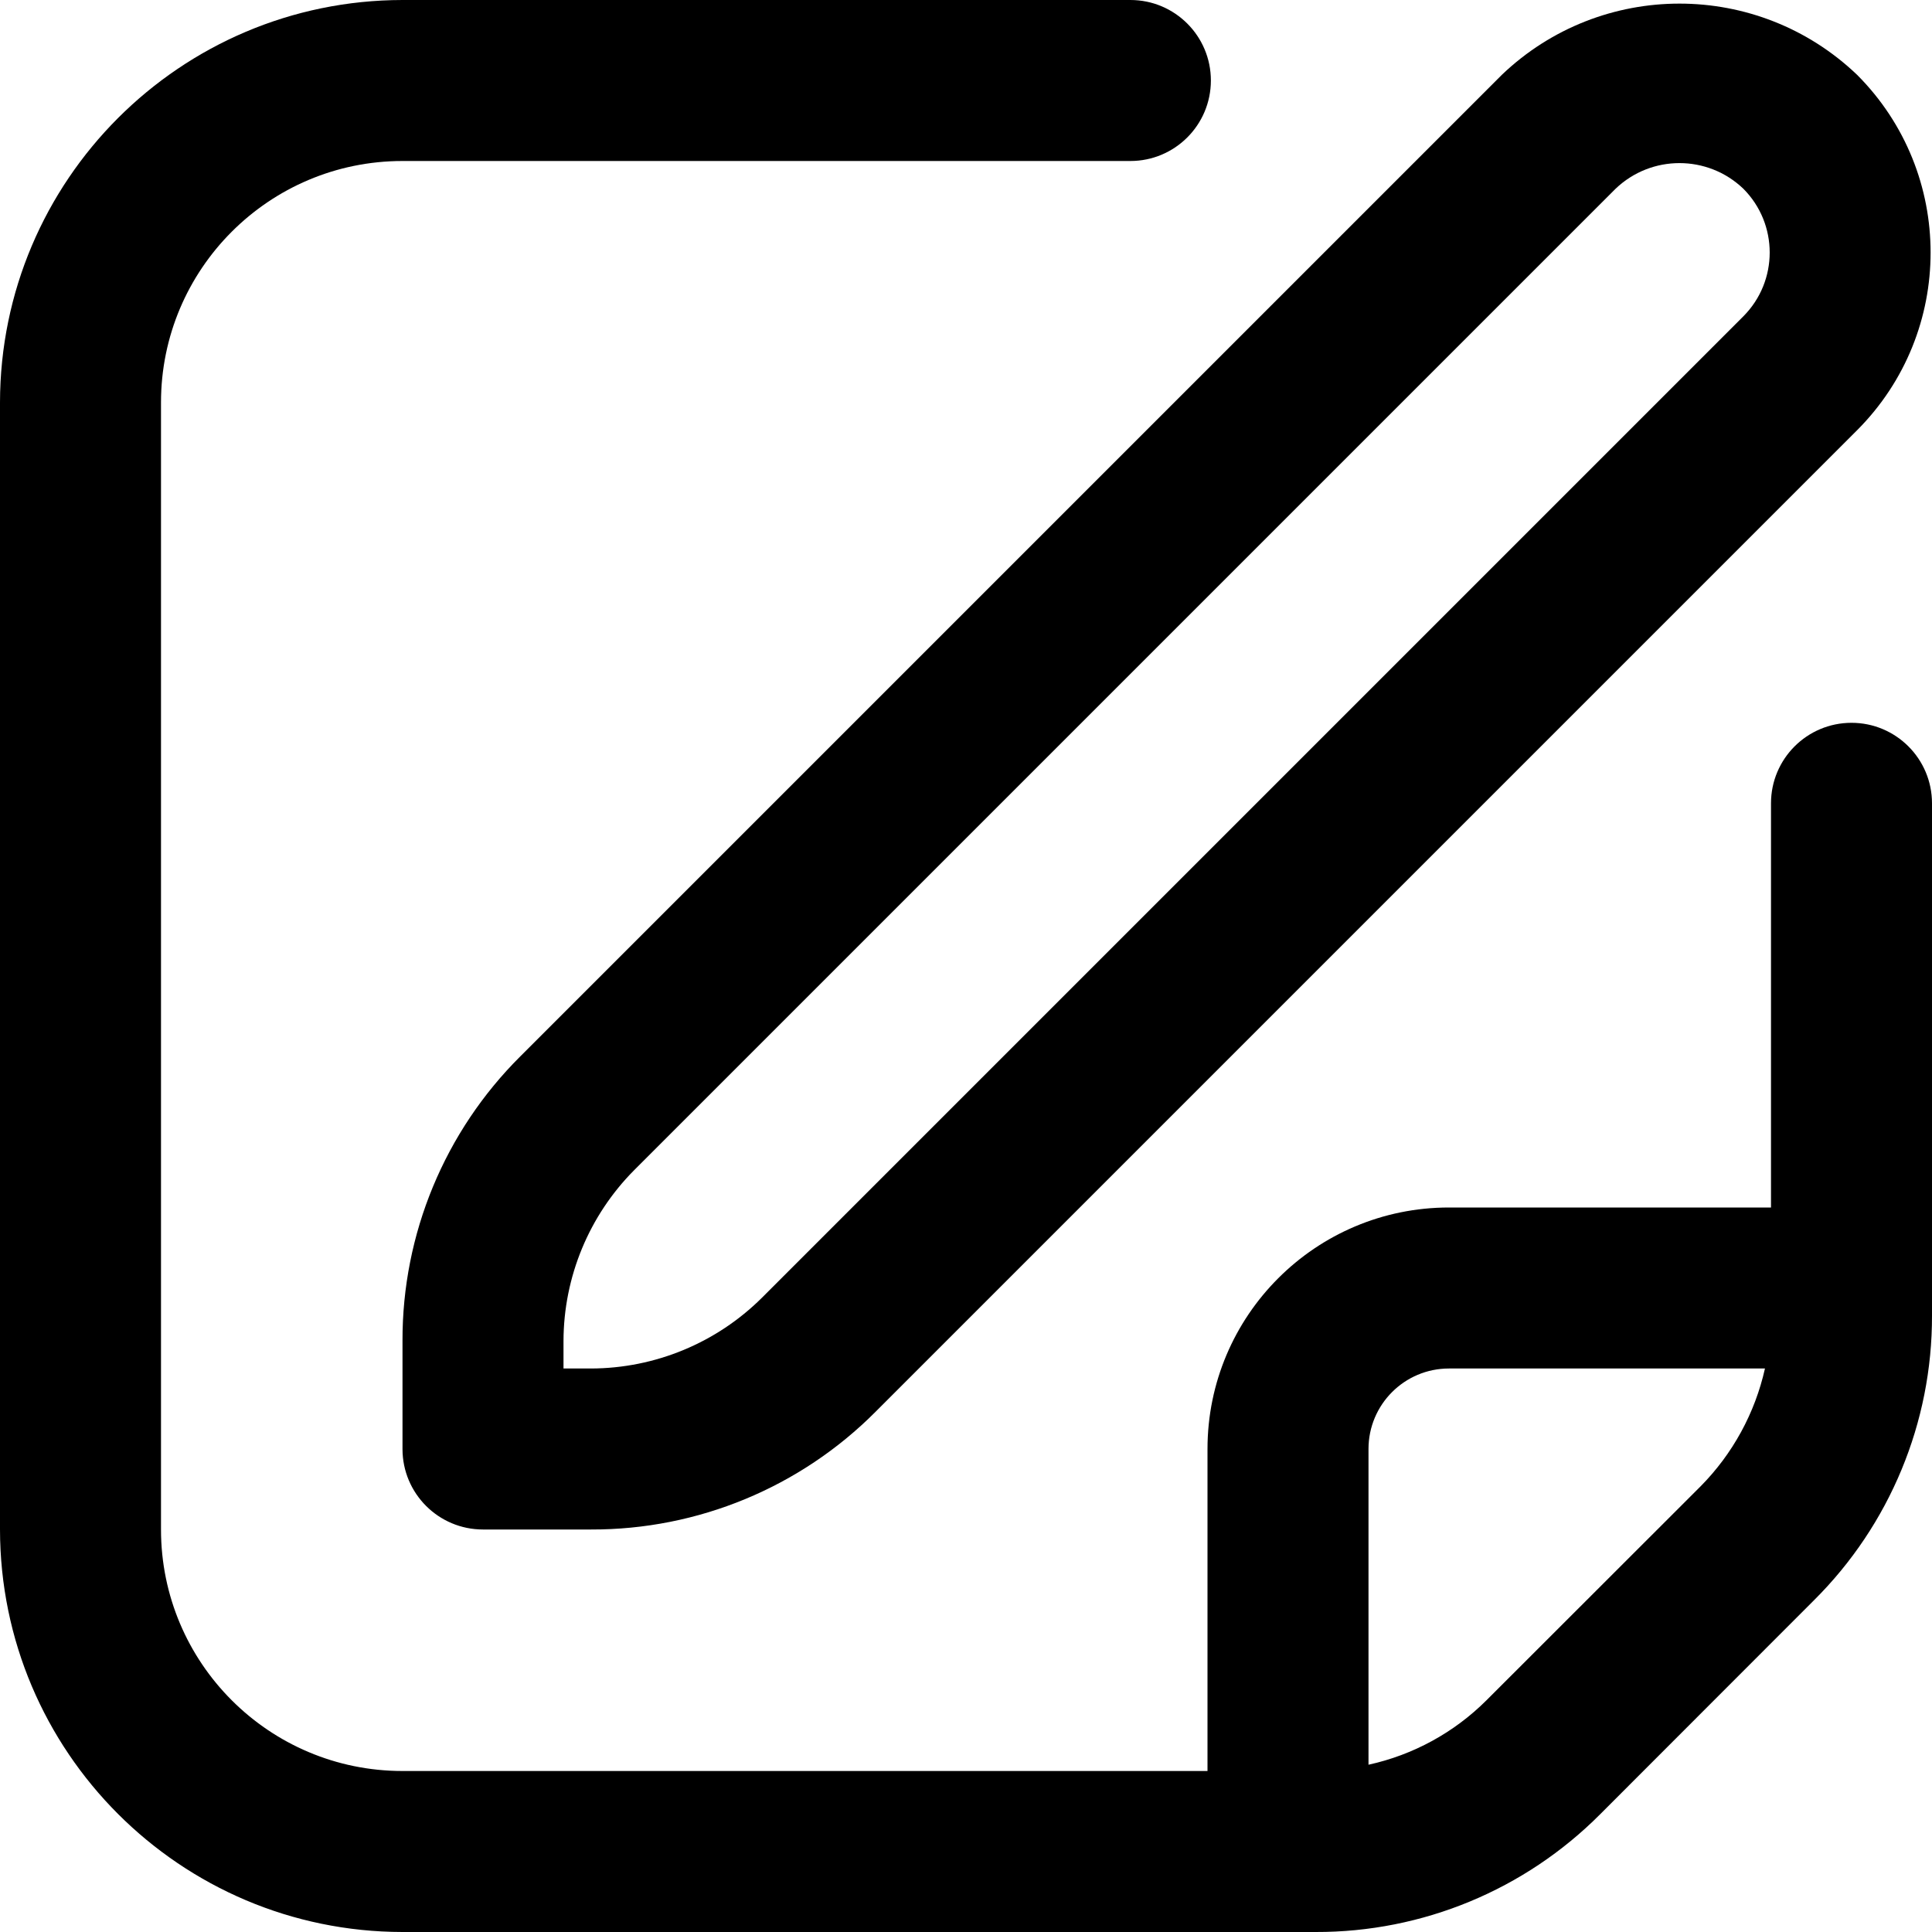
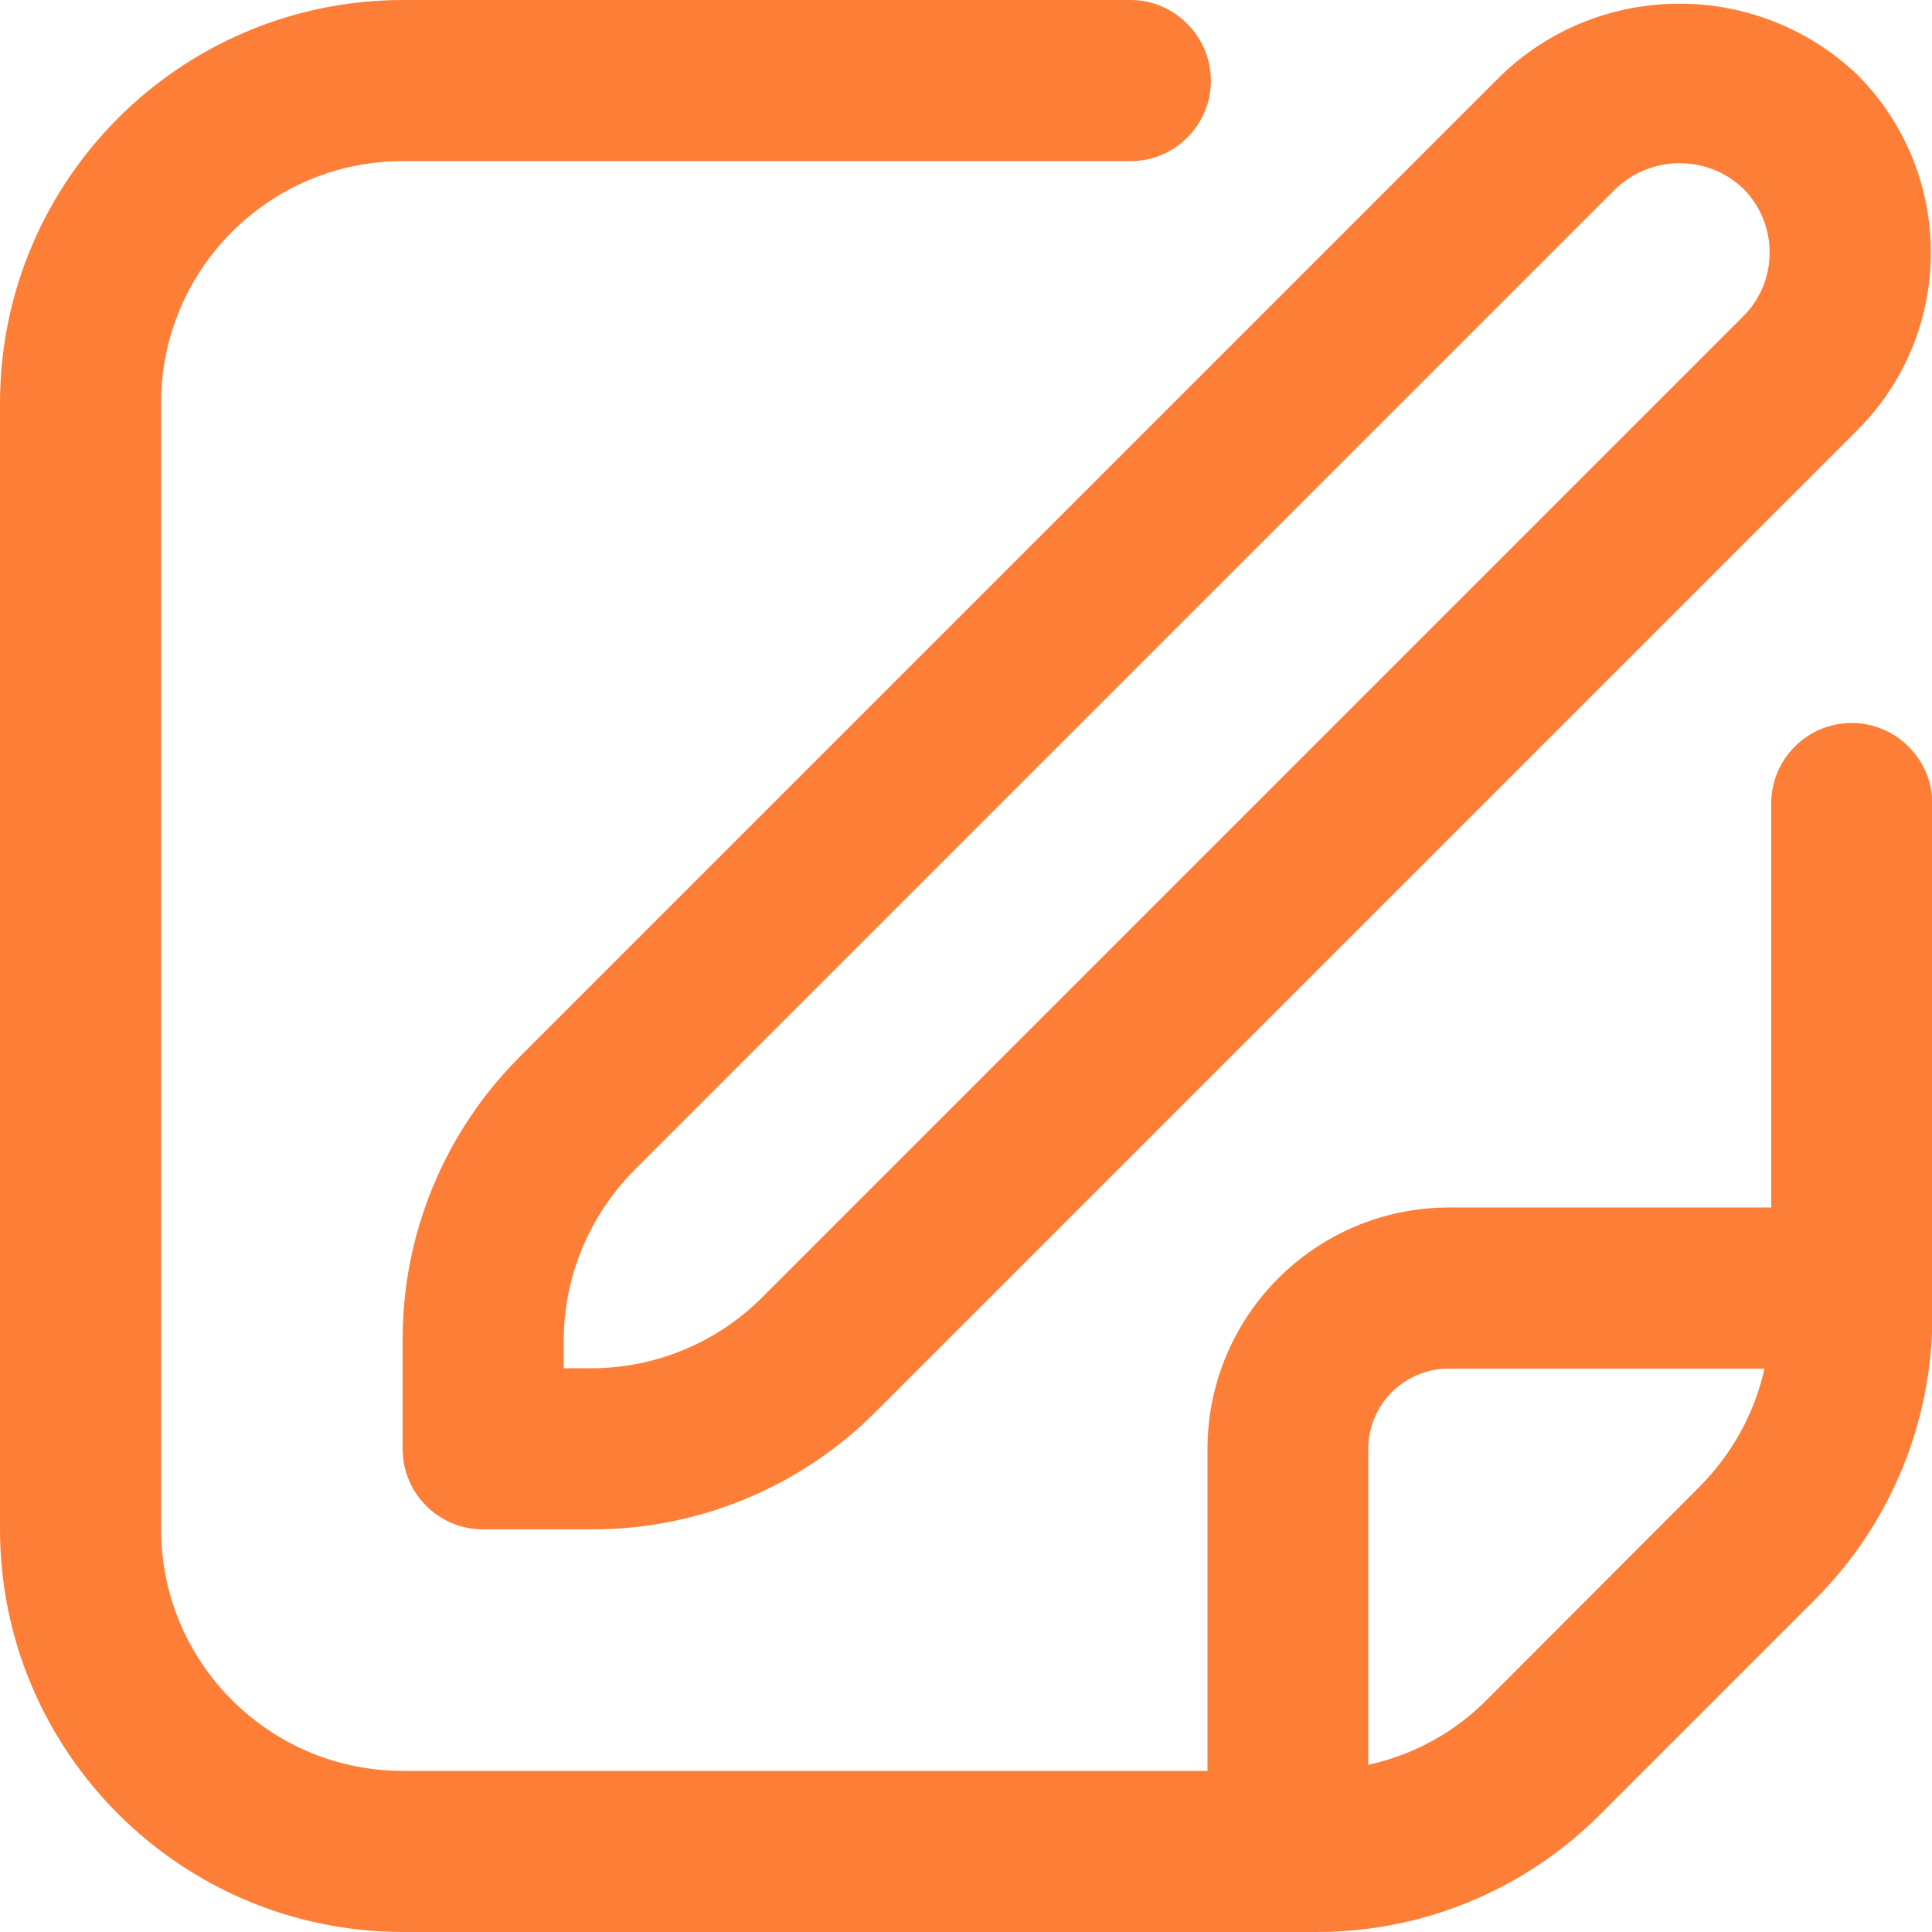
- <svg xmlns="http://www.w3.org/2000/svg" id="Outline" viewBox="0 0 24 24" width="512" height="512">
-   <path d="M18.656.93,6.464,13.122A4.966,4.966,0,0,0,5,16.657V18a1,1,0,0,0,1,1H7.343a4.966,4.966,0,0,0,3.535-1.464L23.07,5.344a3.125,3.125,0,0,0,0-4.414A3.194,3.194,0,0,0,18.656.93Zm3,3L9.464,16.122A3.02,3.02,0,0,1,7.343,17H7v-.343a3.02,3.02,0,0,1,.878-2.121L20.07,2.344a1.148,1.148,0,0,1,1.586,0A1.123,1.123,0,0,1,21.656,3.93Z" />
-   <path d="M23,8.979a1,1,0,0,0-1,1V15H18a3,3,0,0,0-3,3v4H5a3,3,0,0,1-3-3V5A3,3,0,0,1,5,2h9.042a1,1,0,0,0,0-2H5A5.006,5.006,0,0,0,0,5V19a5.006,5.006,0,0,0,5,5H16.343a4.968,4.968,0,0,0,3.536-1.464l2.656-2.658A4.968,4.968,0,0,0,24,16.343V9.979A1,1,0,0,0,23,8.979ZM18.465,21.122a2.975,2.975,0,0,1-1.465.8V18a1,1,0,0,1,1-1h3.925a3.016,3.016,0,0,1-.8,1.464Z" />
+ <svg xmlns="http://www.w3.org/2000/svg" version="1.1" id="Outline" x="0px" y="0px" viewBox="0 0 512 512" style="enable-background:new 0 0 512 512;" xml:space="preserve">
+   <style type="text/css">
+ 	.st0{fill:#FD7E37;}
+ </style>
+   <path class="st0" d="M398,19.8L137.9,279.9c-20.1,20-31.3,47.1-31.2,75.4V384c0,11.8,9.6,21.3,21.3,21.3h28.7  c28.3,0.1,55.5-11.2,75.4-31.2L492.2,114c26-26,26-68.1,0-94.2C465.8-5.3,424.3-5.3,398,19.8z M462,83.8L201.9,343.9  c-12,12-28.3,18.7-45.2,18.7h-7.3v-7.3c0-17,6.8-33.2,18.7-45.2L428.2,50c9.5-9,24.4-9,33.8,0C471.3,59.4,471.3,74.5,462,83.8z" />
+   <path class="st0" d="M490.7,191.6c-11.8,0-21.3,9.6-21.3,21.3V320H384c-35.3,0-64,28.7-64,64v85.3H106.7c-35.3,0-64-28.7-64-64  V106.7c0-35.3,28.7-64,64-64h192.9c11.8,0,21.3-9.6,21.3-21.3S311.3,0,299.6,0H106.7C47.8,0.1,0.1,47.8,0,106.7v298.7  C0.1,464.2,47.8,511.9,106.7,512h242c28.3,0.1,55.5-11.2,75.4-31.2l56.7-56.7c20.1-20,31.3-47.1,31.3-75.4V212.9  C512,201.1,502.4,191.6,490.7,191.6z M393.9,450.6c-8.6,8.6-19.4,14.5-31.3,17.1V384c0-11.8,9.6-21.3,21.3-21.3h83.7  c-2.6,11.8-8.6,22.6-17.1,31.2L393.9,450.6z" />
</svg>
